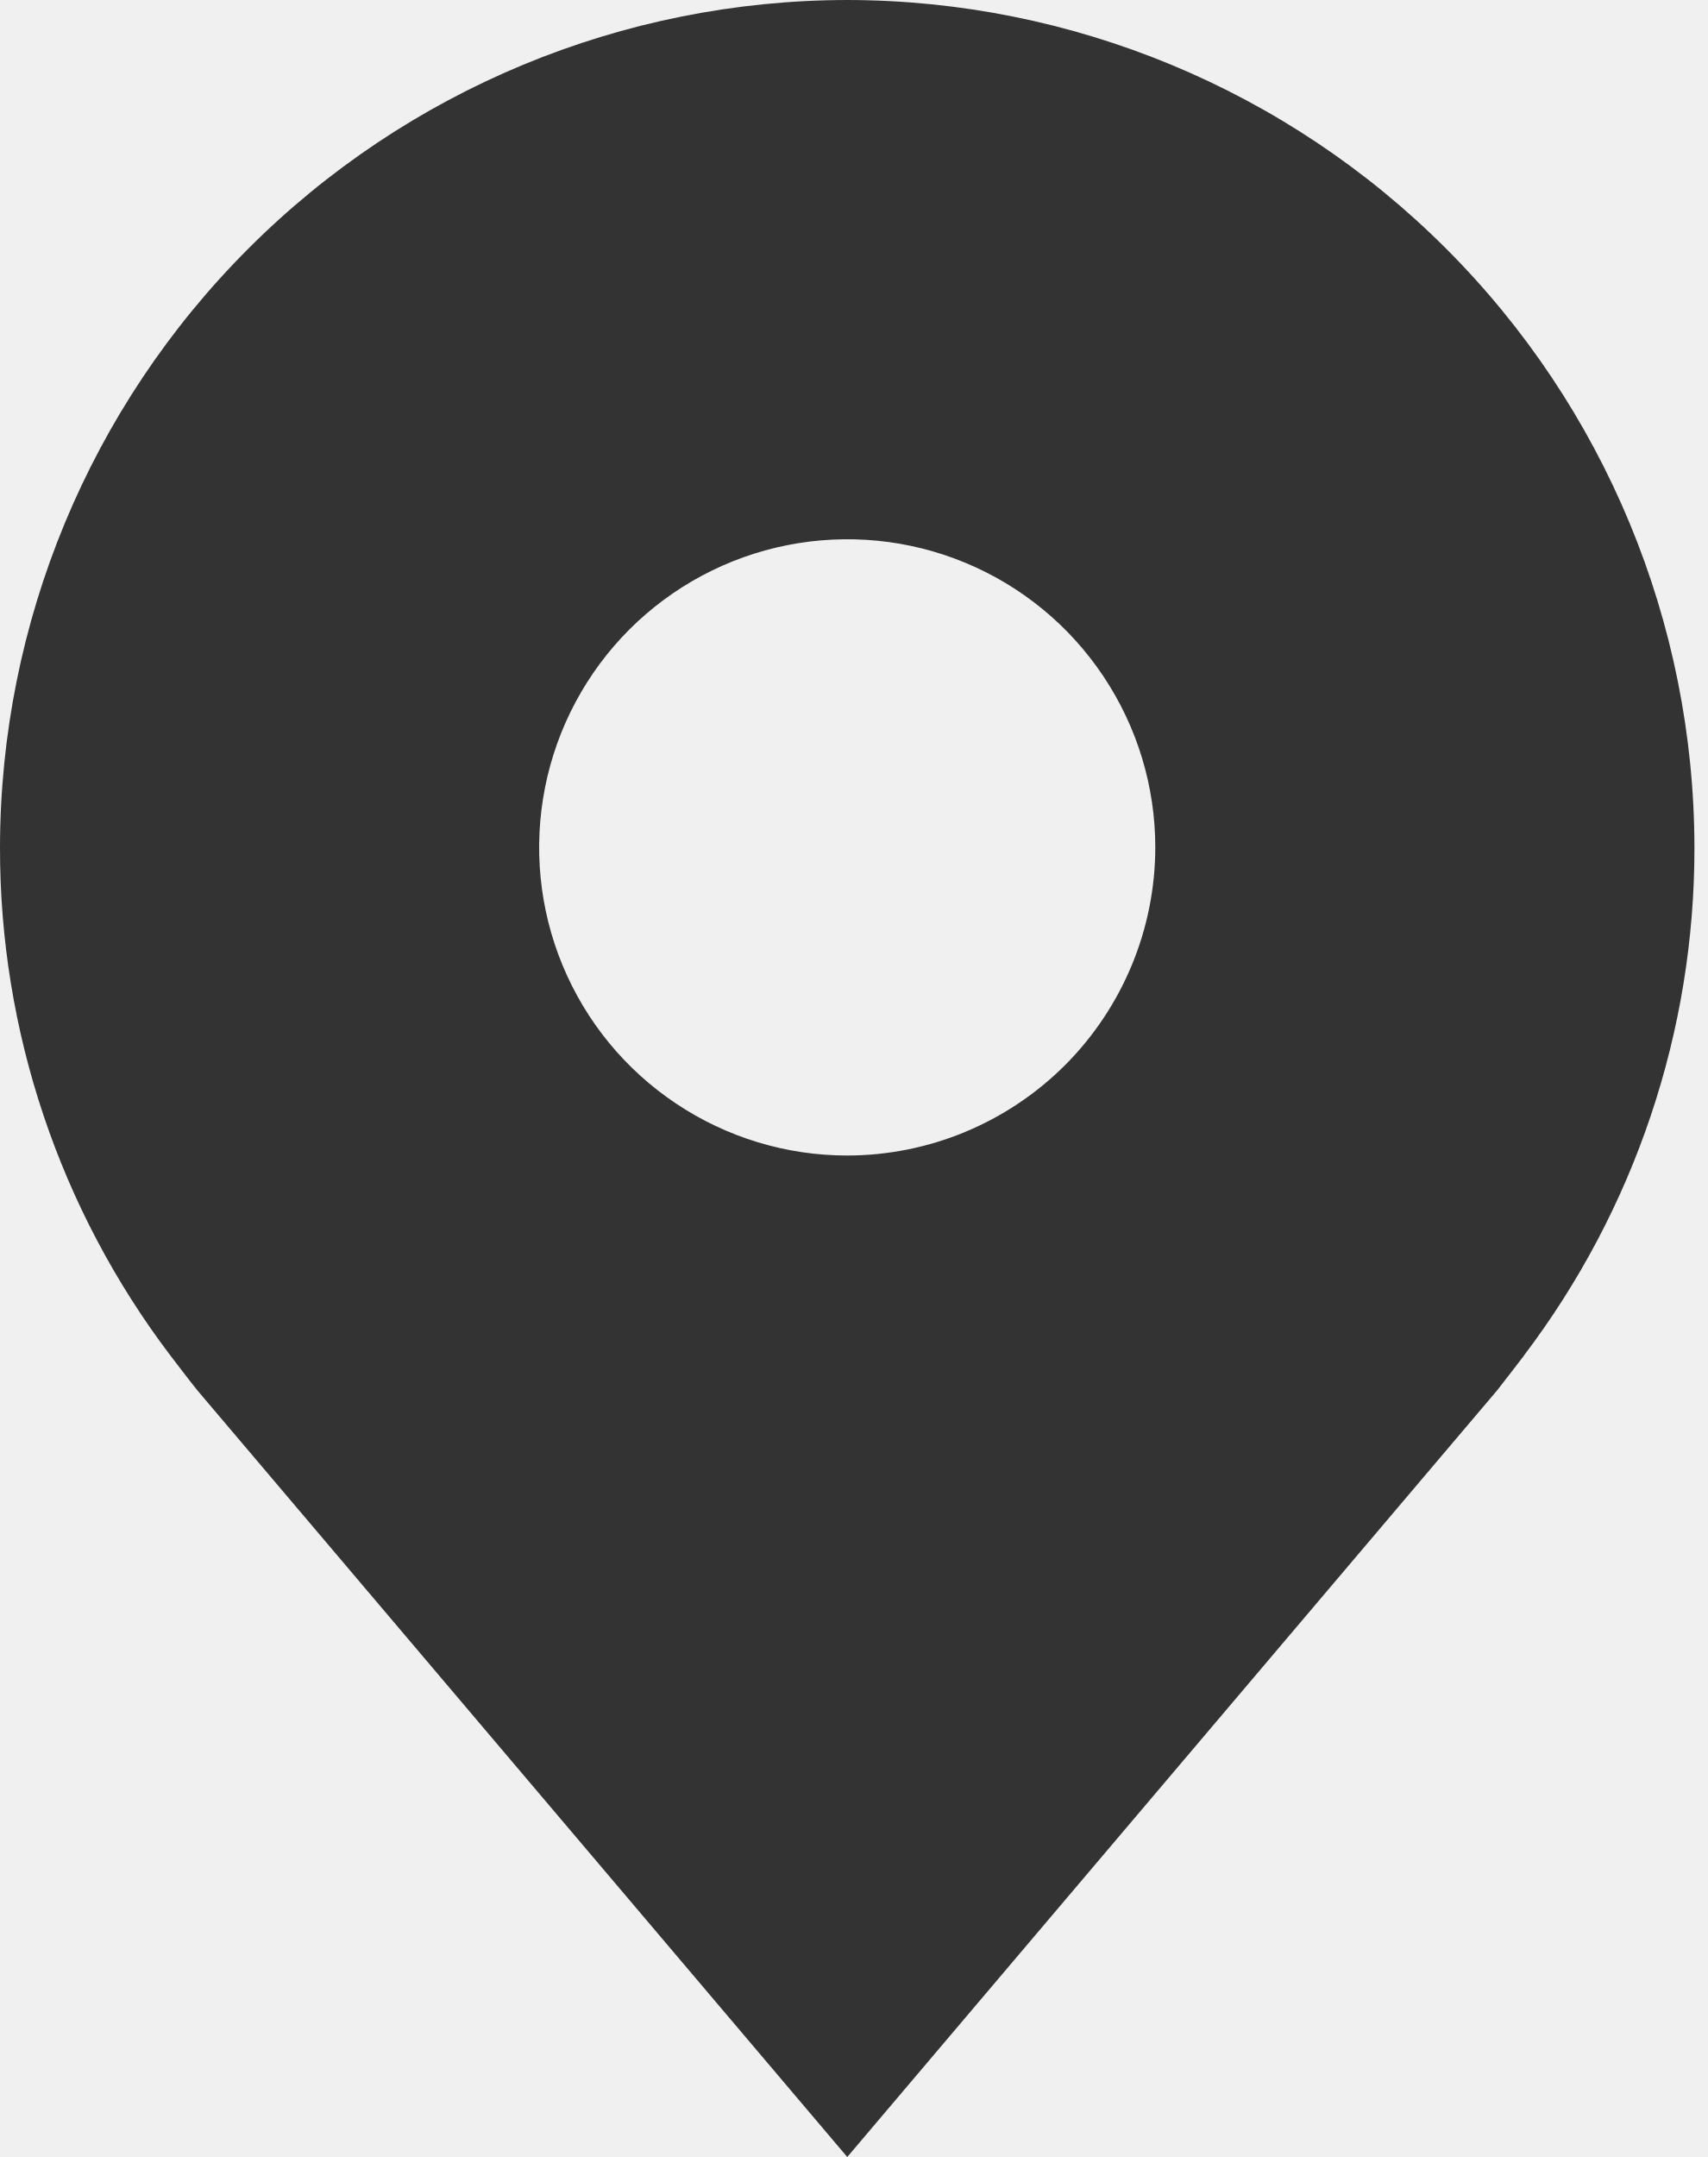
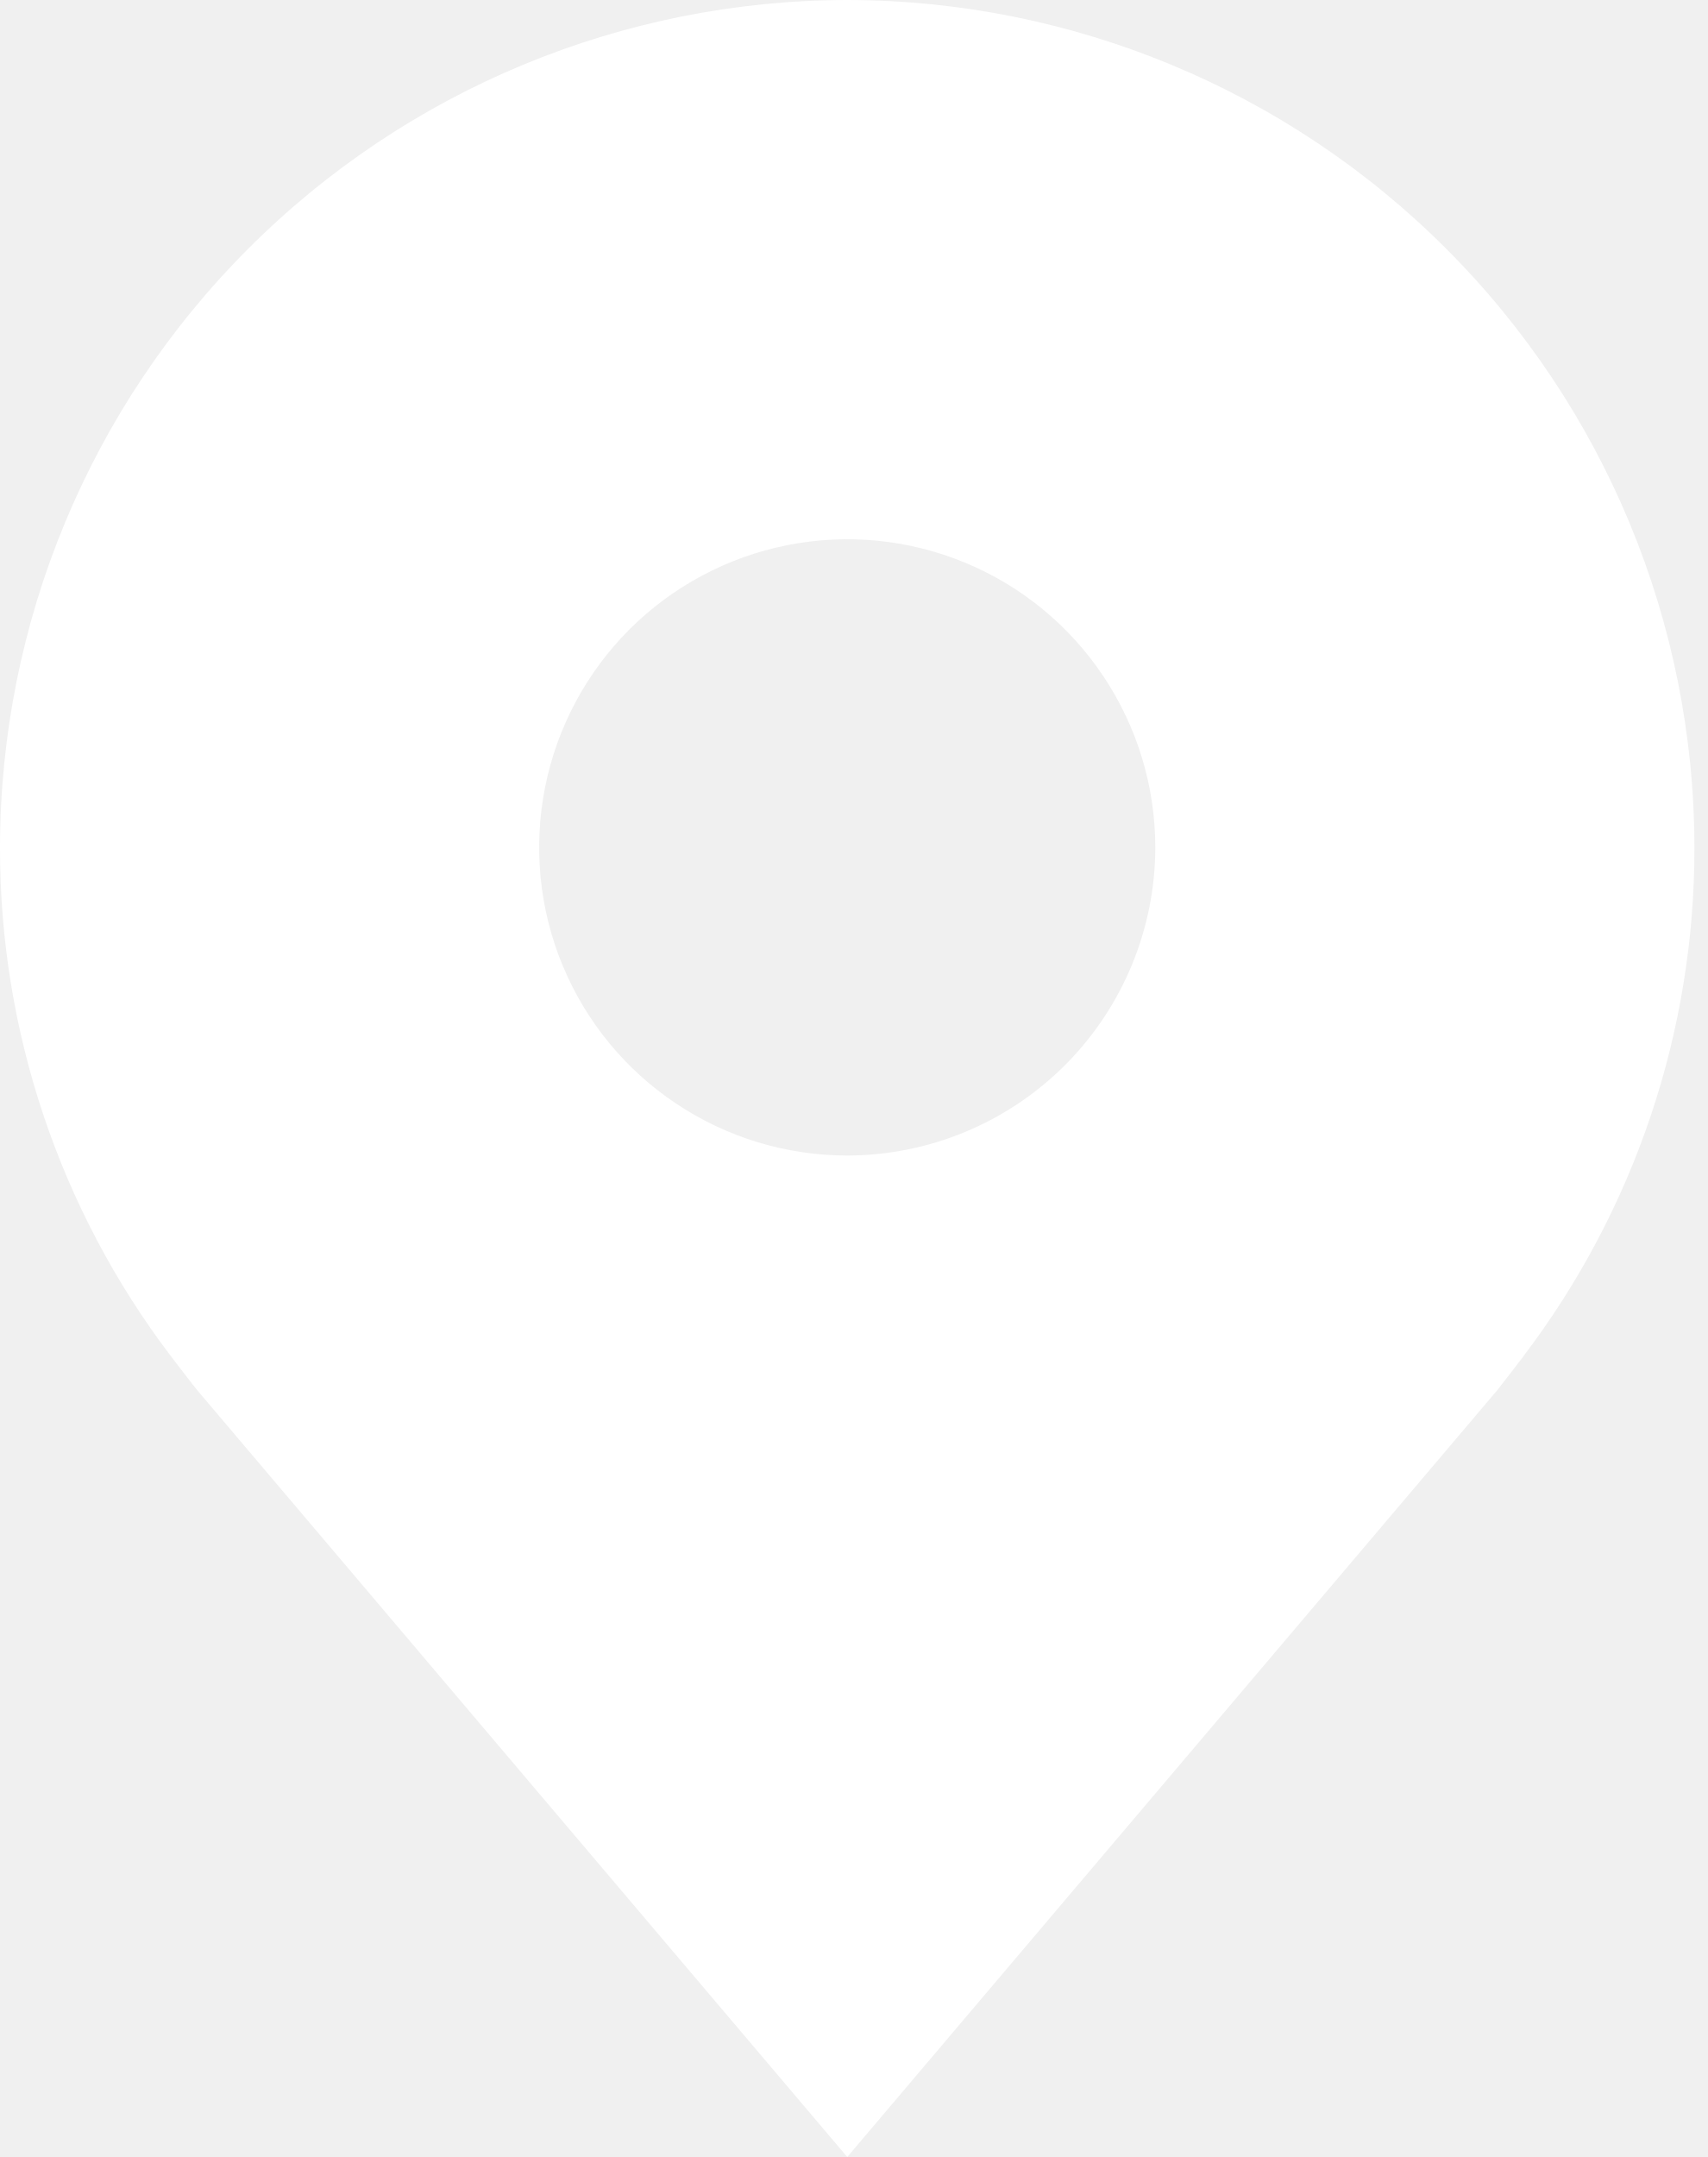
<svg xmlns="http://www.w3.org/2000/svg" width="19" height="24" viewBox="0 0 19 24" fill="none">
-   <path d="M9.429 0C6.929 0.003 4.532 0.997 2.765 2.765C0.997 4.532 0.003 6.929 1.0031e-05 9.429C-0.003 11.471 0.664 13.459 1.899 15.086C1.899 15.086 2.157 15.424 2.199 15.473L9.429 24L16.662 15.469C16.7 15.423 16.958 15.086 16.958 15.086L16.959 15.083C18.193 13.457 18.86 11.47 18.857 9.429C18.854 6.929 17.86 4.532 16.092 2.765C14.325 0.997 11.928 0.003 9.429 0ZM9.429 12.857C8.75 12.857 8.088 12.656 7.524 12.279C6.96 11.903 6.52 11.367 6.261 10.741C6.001 10.114 5.934 9.425 6.066 8.76C6.198 8.095 6.525 7.484 7.004 7.004C7.484 6.525 8.095 6.198 8.76 6.066C9.425 5.934 10.114 6.001 10.741 6.261C11.367 6.52 11.903 6.96 12.279 7.524C12.656 8.088 12.857 8.75 12.857 9.429C12.856 10.338 12.494 11.209 11.852 11.852C11.209 12.494 10.338 12.856 9.429 12.857Z" fill="#333333" />
+   <path d="M9.429 0C6.929 0.003 4.532 0.997 2.765 2.765C0.997 4.532 0.003 6.929 1.0031e-05 9.429C-0.003 11.471 0.664 13.459 1.899 15.086C1.899 15.086 2.157 15.424 2.199 15.473L9.429 24L16.662 15.469C16.7 15.423 16.958 15.086 16.958 15.086L16.959 15.083C18.193 13.457 18.86 11.47 18.857 9.429C18.854 6.929 17.86 4.532 16.092 2.765C14.325 0.997 11.928 0.003 9.429 0ZM9.429 12.857C8.75 12.857 8.088 12.656 7.524 12.279C6.96 11.903 6.52 11.367 6.261 10.741C6.001 10.114 5.934 9.425 6.066 8.76C6.198 8.095 6.525 7.484 7.004 7.004C7.484 6.525 8.095 6.198 8.76 6.066C9.425 5.934 10.114 6.001 10.741 6.261C11.367 6.52 11.903 6.96 12.279 7.524C12.656 8.088 12.857 8.75 12.857 9.429C12.856 10.338 12.494 11.209 11.852 11.852C11.209 12.494 10.338 12.856 9.429 12.857Z" fill="#fff" />
</svg>
